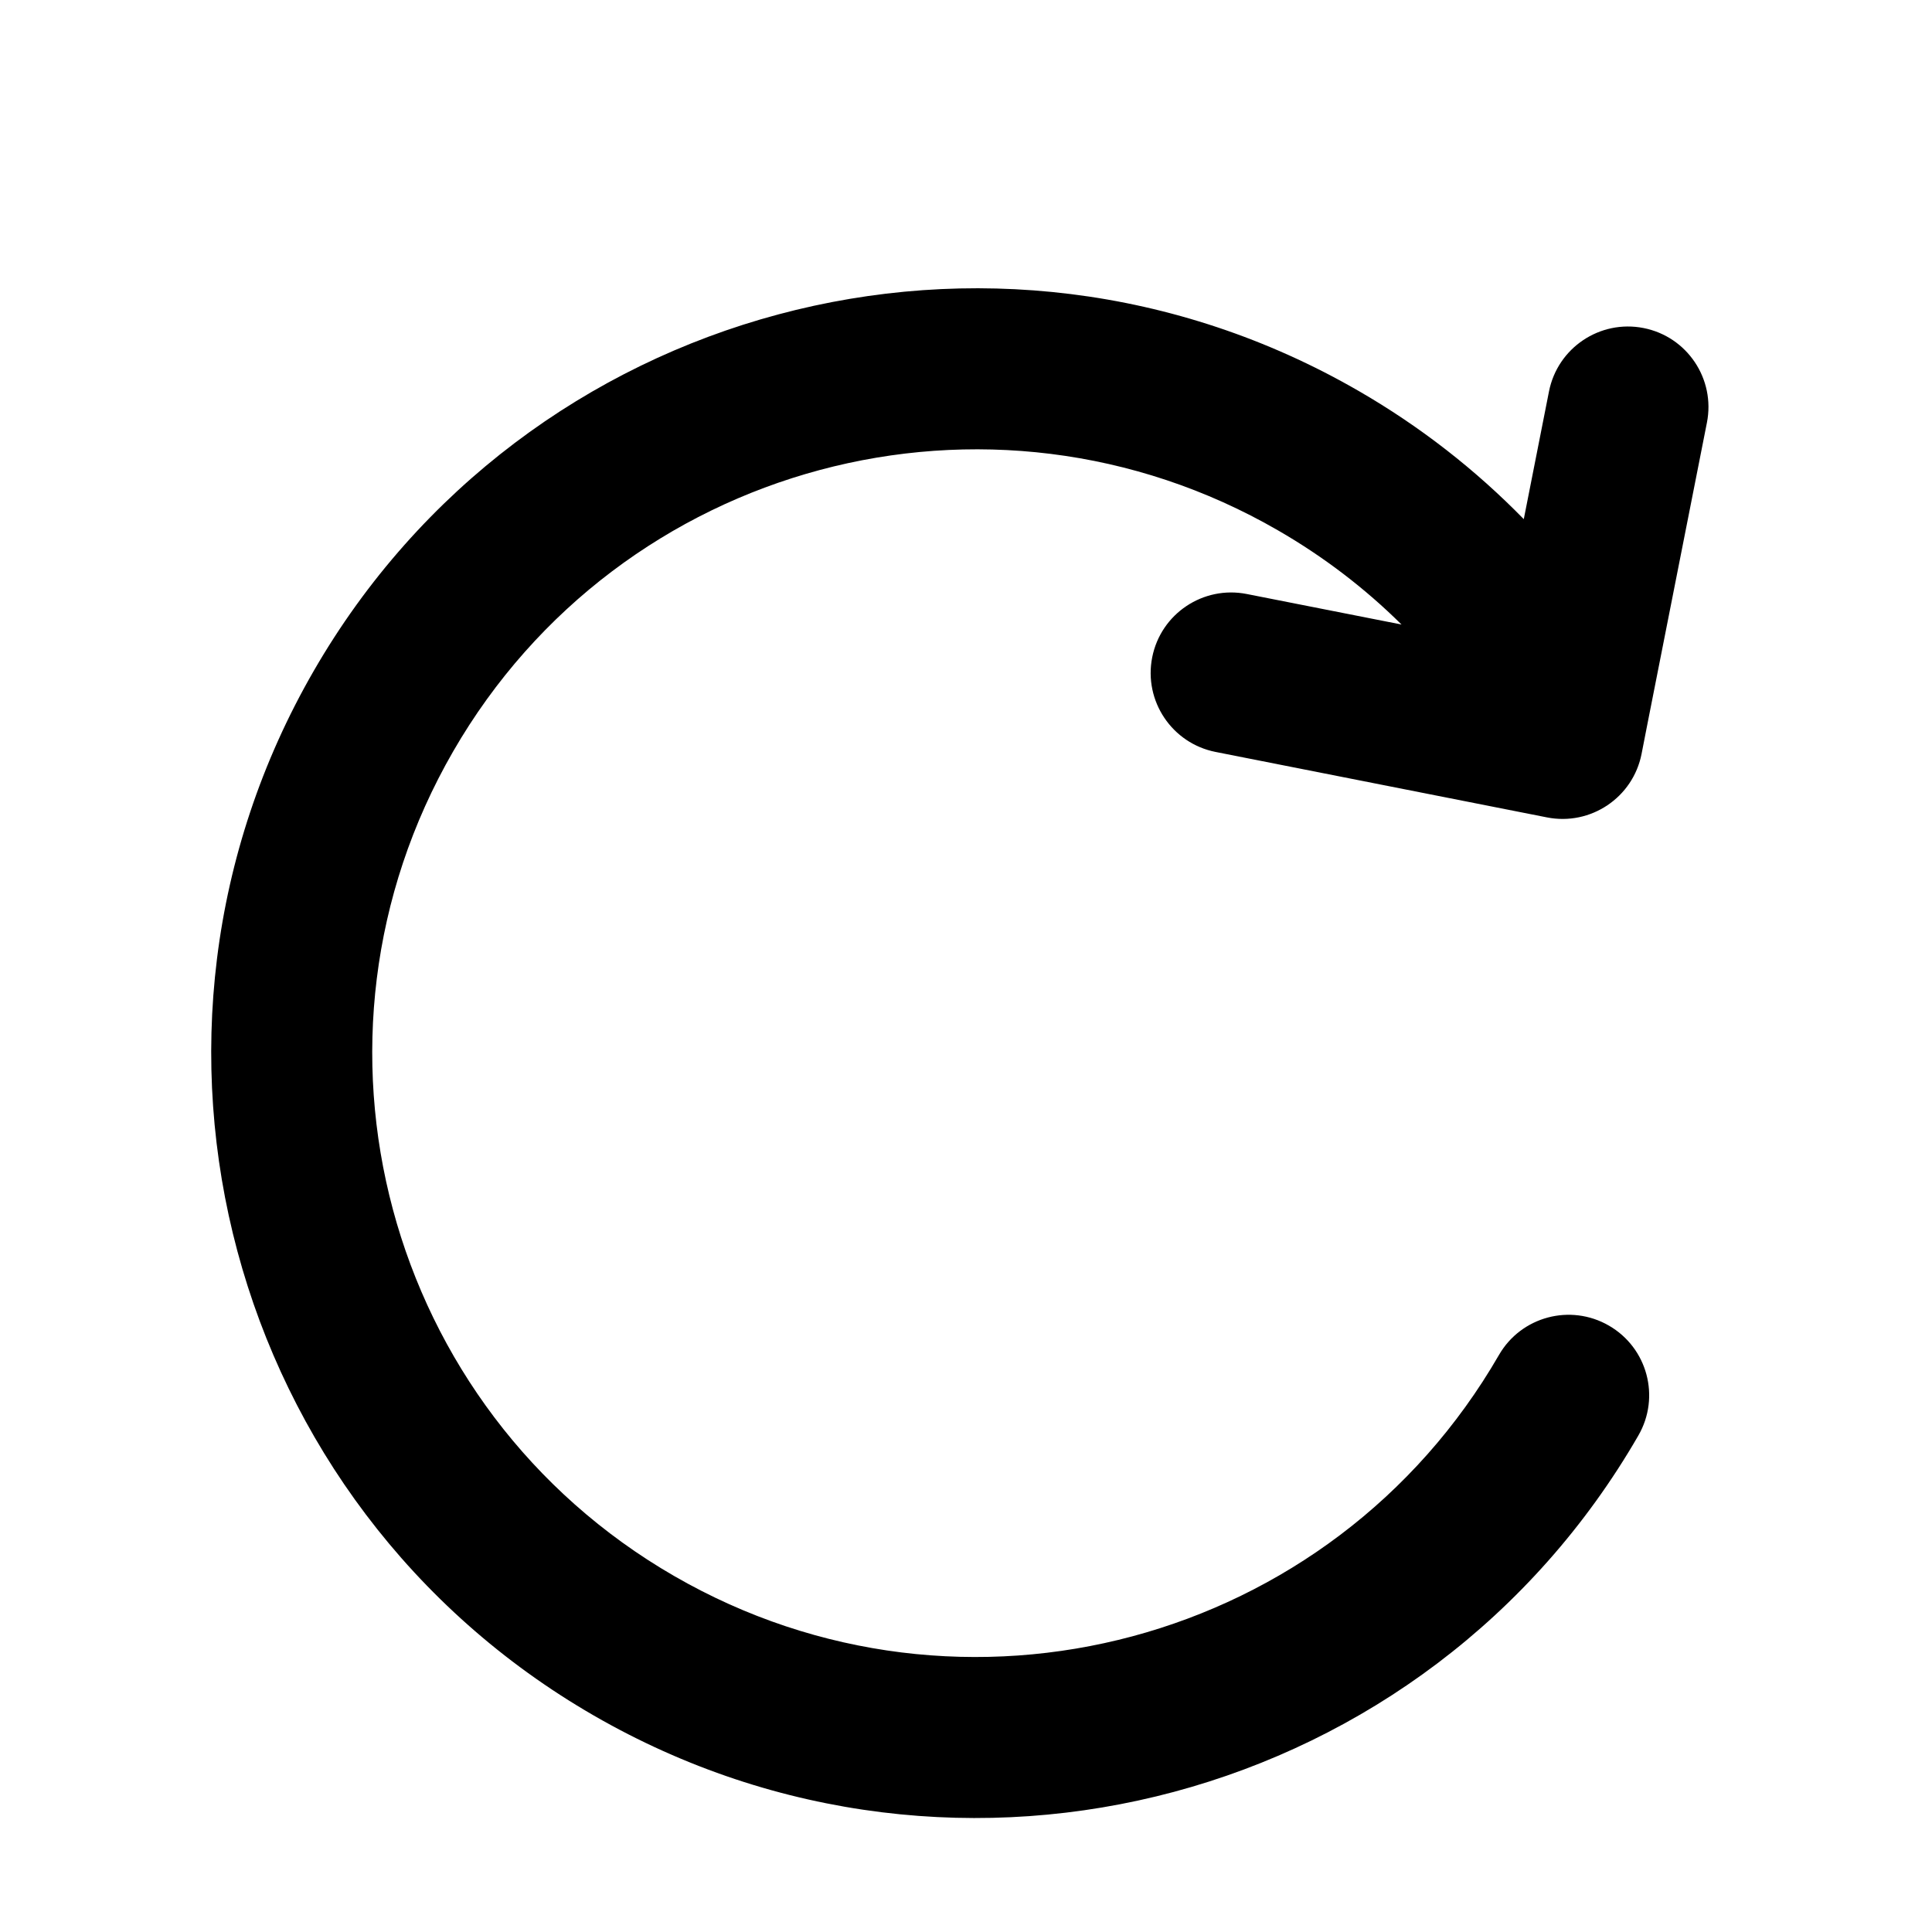
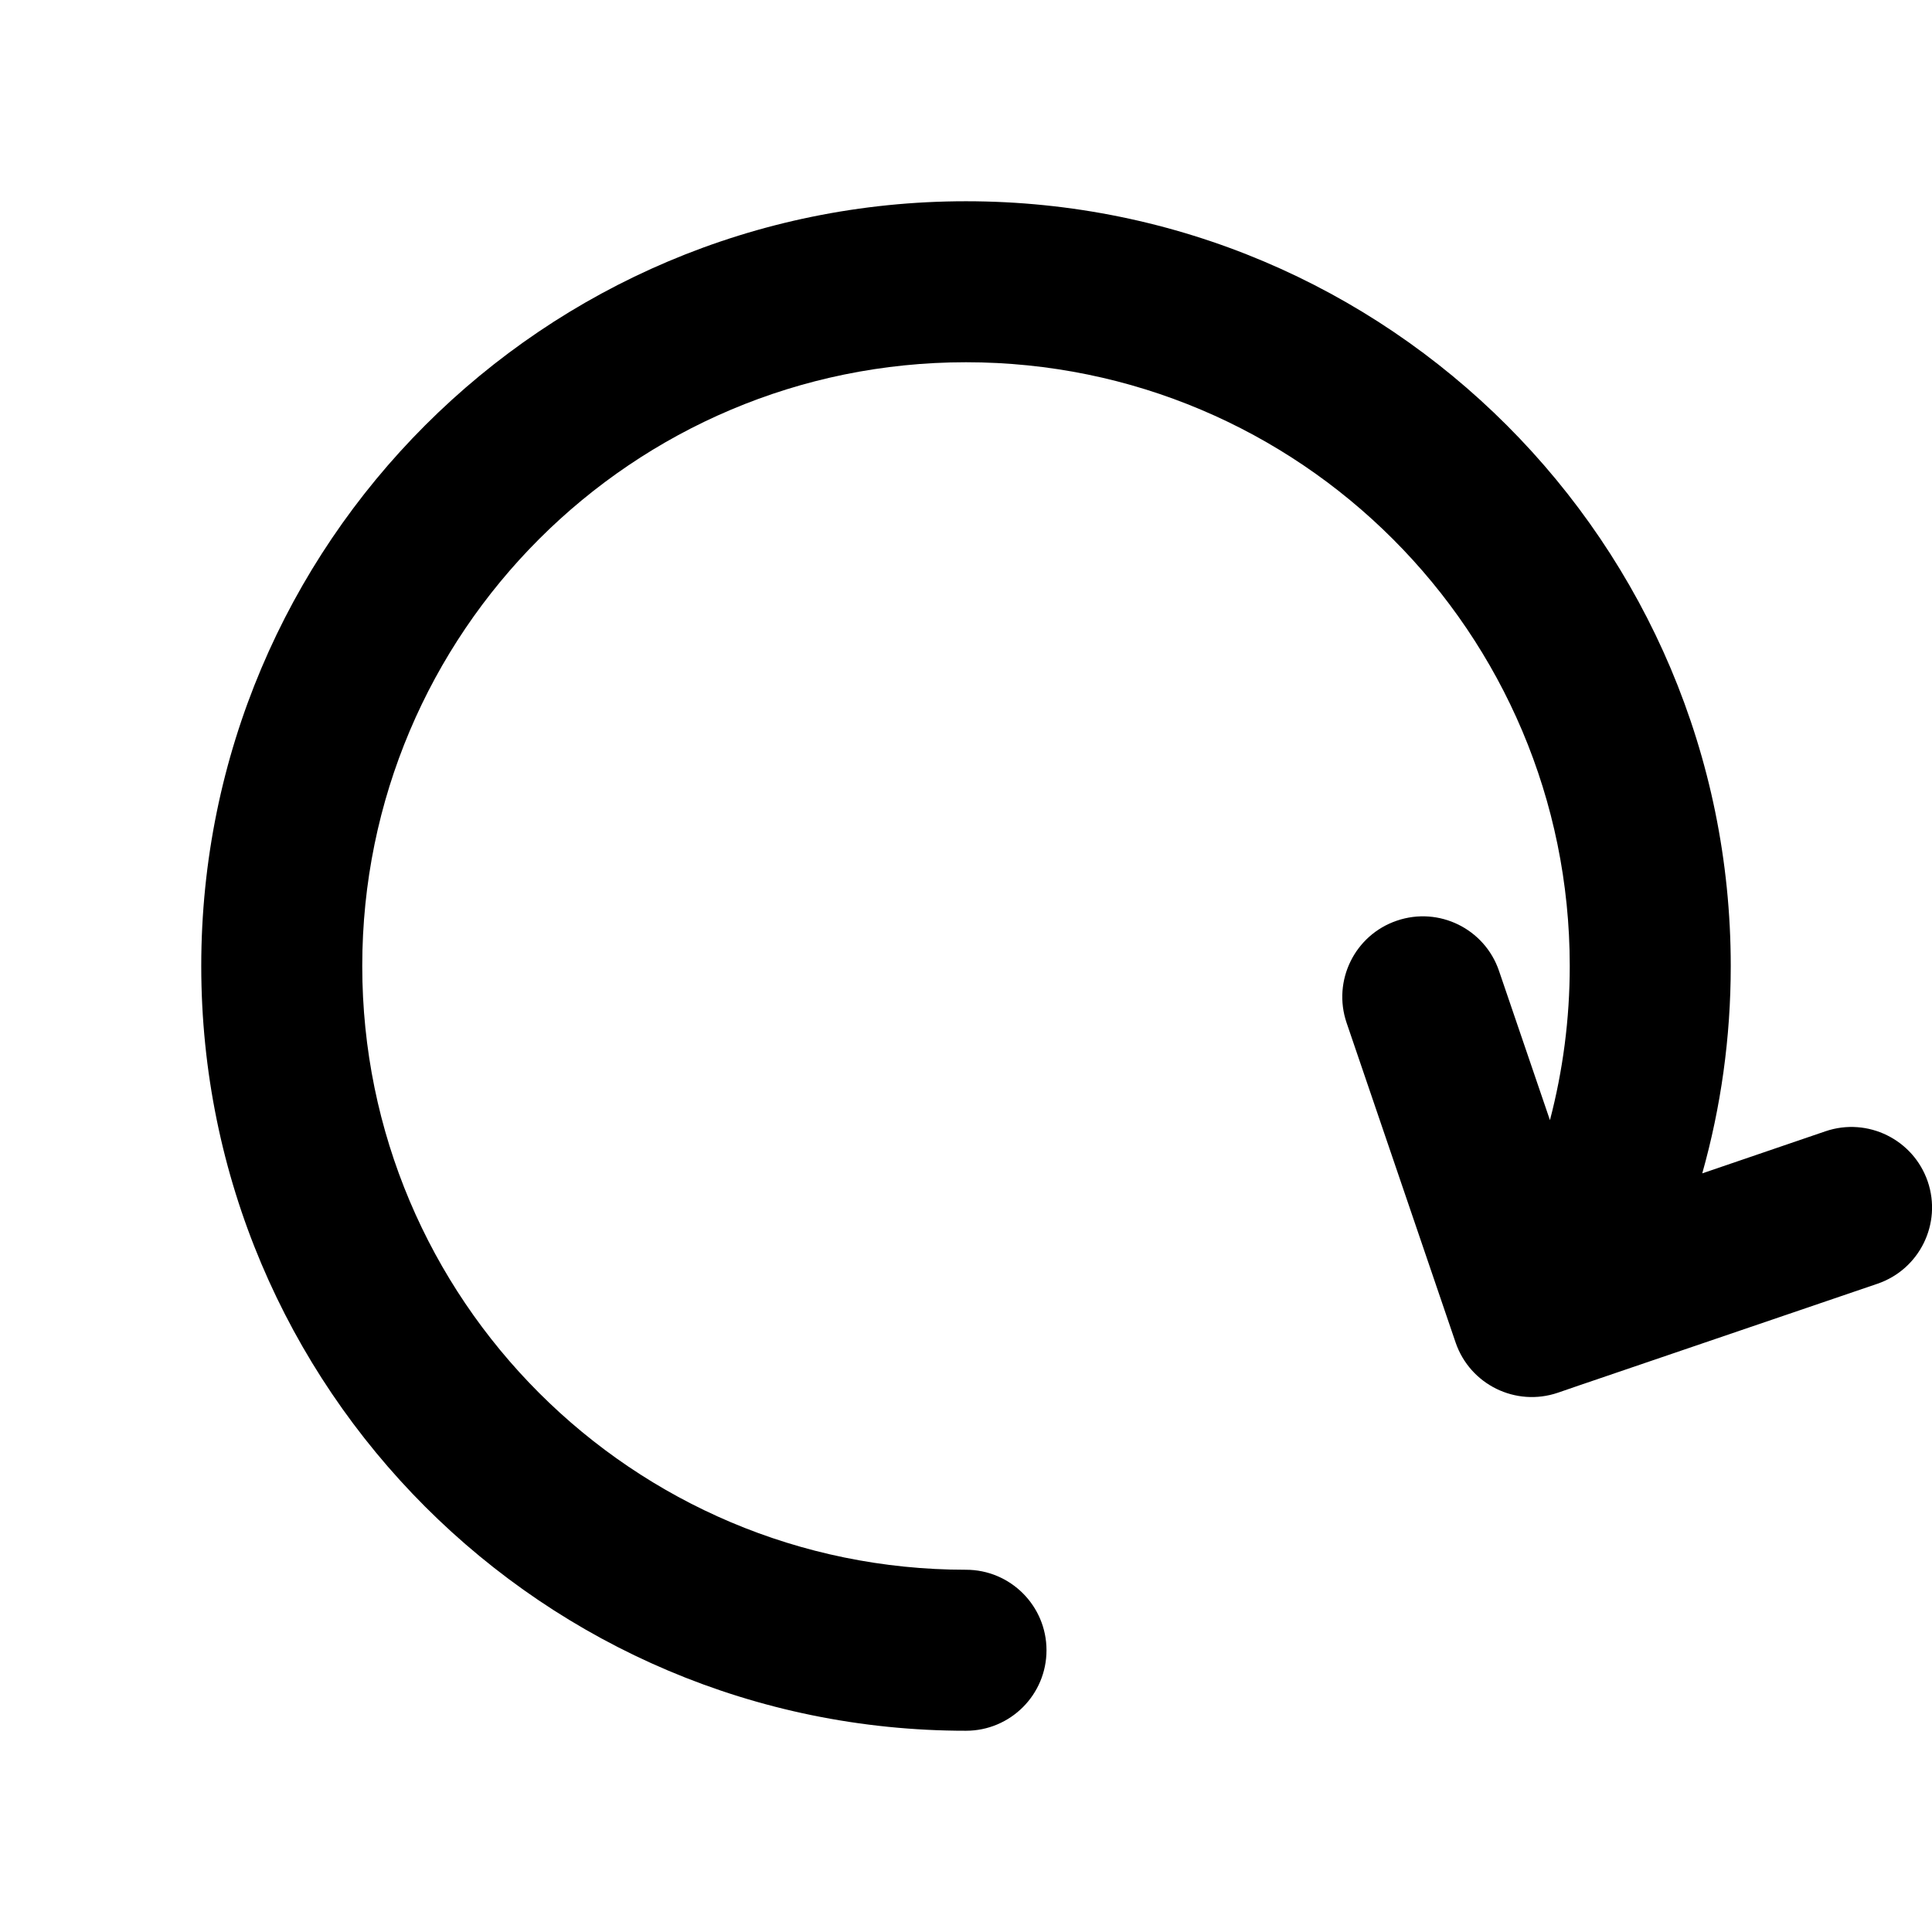
<svg xmlns="http://www.w3.org/2000/svg" width="24" height="24" viewBox="0 0 24 24" fill="none">
-   <path fill="currentColor" fill-rule="evenodd" clip-rule="evenodd" d="M5.63 9.333C3.559 12.92 4.788 17.507 8.375 19.578C11.962 21.649 16.549 20.42 18.62 16.833C18.896 16.354 19.508 16.191 19.986 16.467C20.465 16.743 20.629 17.354 20.352 17.833C17.729 22.377 11.919 23.933 7.375 21.31C2.831 18.687 1.275 12.877 3.898 8.333C6.521 3.789 12.331 2.232 16.875 4.855C17.648 5.301 18.334 5.84 18.929 6.449L19.242 4.863C19.349 4.321 19.875 3.968 20.417 4.075C20.959 4.182 21.311 4.708 21.204 5.25L20.461 9.013L20.461 9.013L20.392 9.366C20.285 9.908 19.759 10.261 19.217 10.154L15.101 9.341C14.559 9.234 14.206 8.708 14.313 8.166C14.42 7.624 14.946 7.272 15.488 7.379L17.41 7.758C16.962 7.314 16.449 6.919 15.875 6.588C12.288 4.516 7.701 5.746 5.63 9.333Z" />
+   <path fill="currentColor" fill-rule="evenodd" clip-rule="evenodd" d="M12 4.5C7.858 4.5 4.5 7.858 4.5 12C4.5 16.142 7.858 19.5 12 19.5C12.552 19.5 13 19.948 13 20.5C13 21.052 12.552 21.5 12 21.5C6.753 21.5 2.5 17.247 2.5 12C2.5 6.753 6.753 2.5 12 2.5C17.247 2.5 21.5 6.753 21.5 12C21.5 12.892 21.377 13.756 21.146 14.576L22.677 14.053C23.2 13.875 23.768 14.155 23.947 14.677C24.125 15.2 23.846 15.768 23.323 15.947L19.693 17.184L19.692 17.184L19.352 17.301C18.829 17.479 18.261 17.2 18.082 16.677L16.728 12.706C16.55 12.183 16.829 11.615 17.352 11.437C17.875 11.258 18.443 11.538 18.621 12.06L19.254 13.915C19.414 13.304 19.5 12.662 19.5 12C19.5 7.858 16.142 4.5 12 4.5Z" />
</svg>
